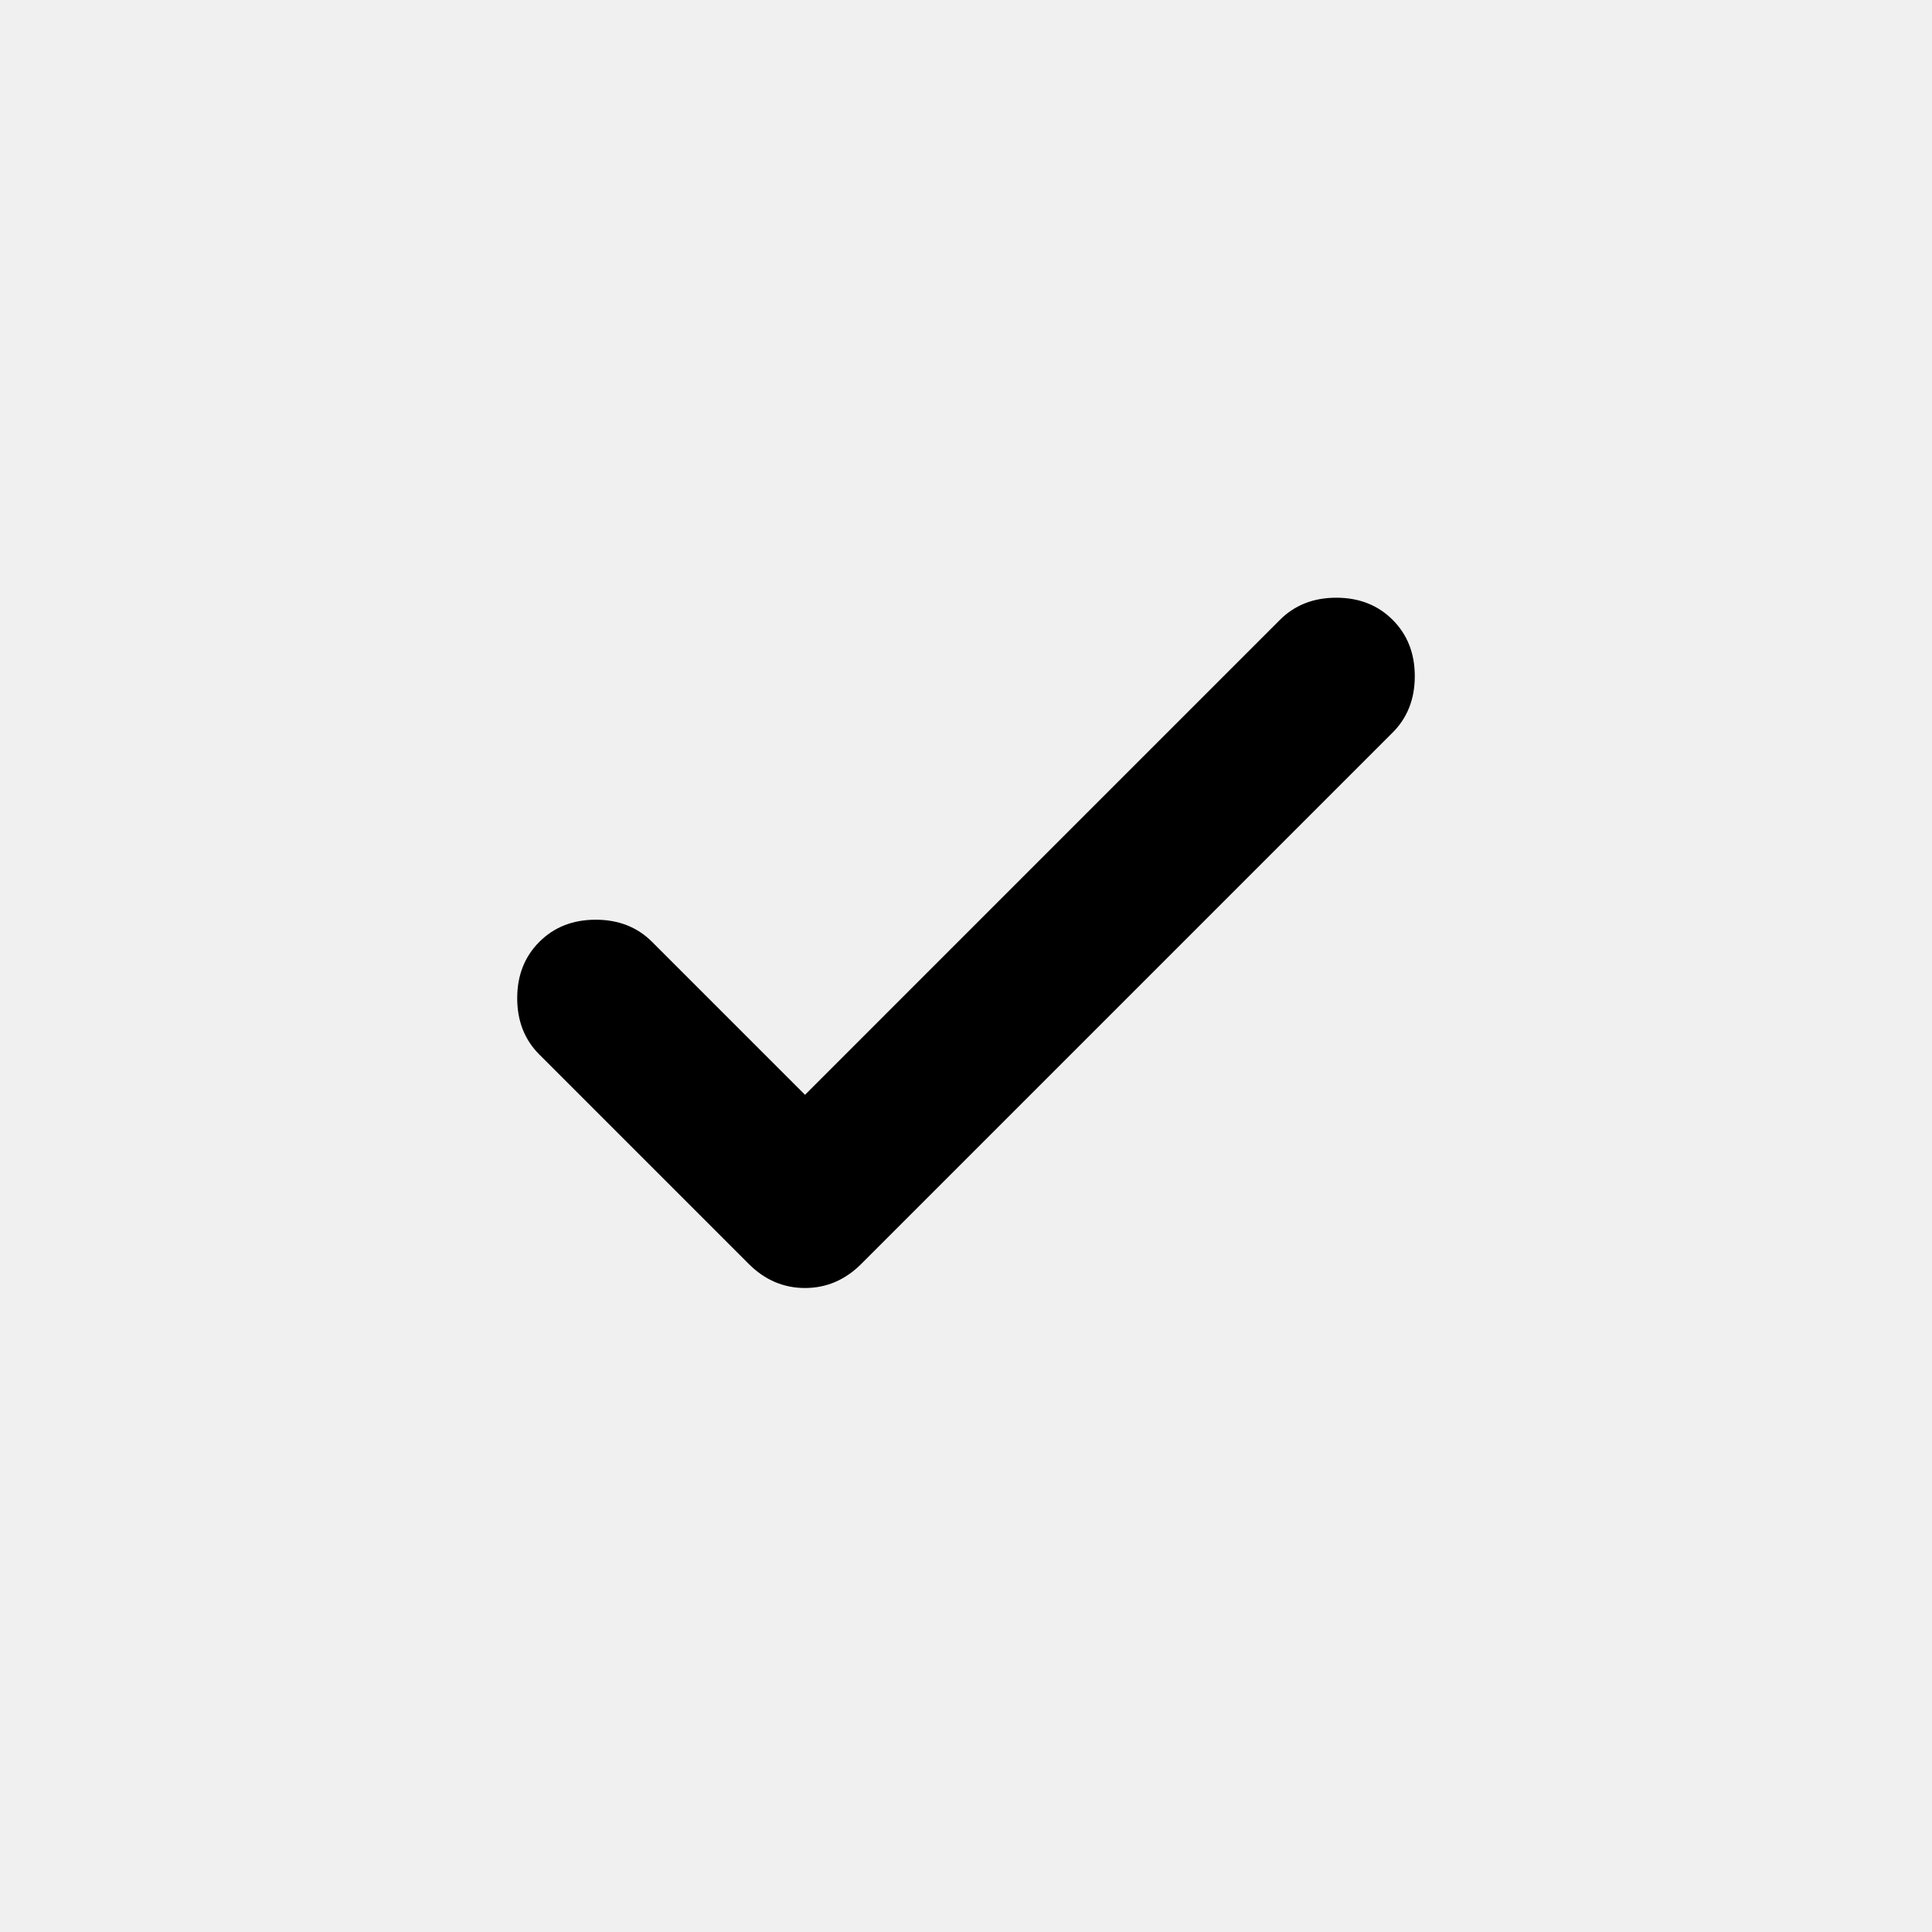
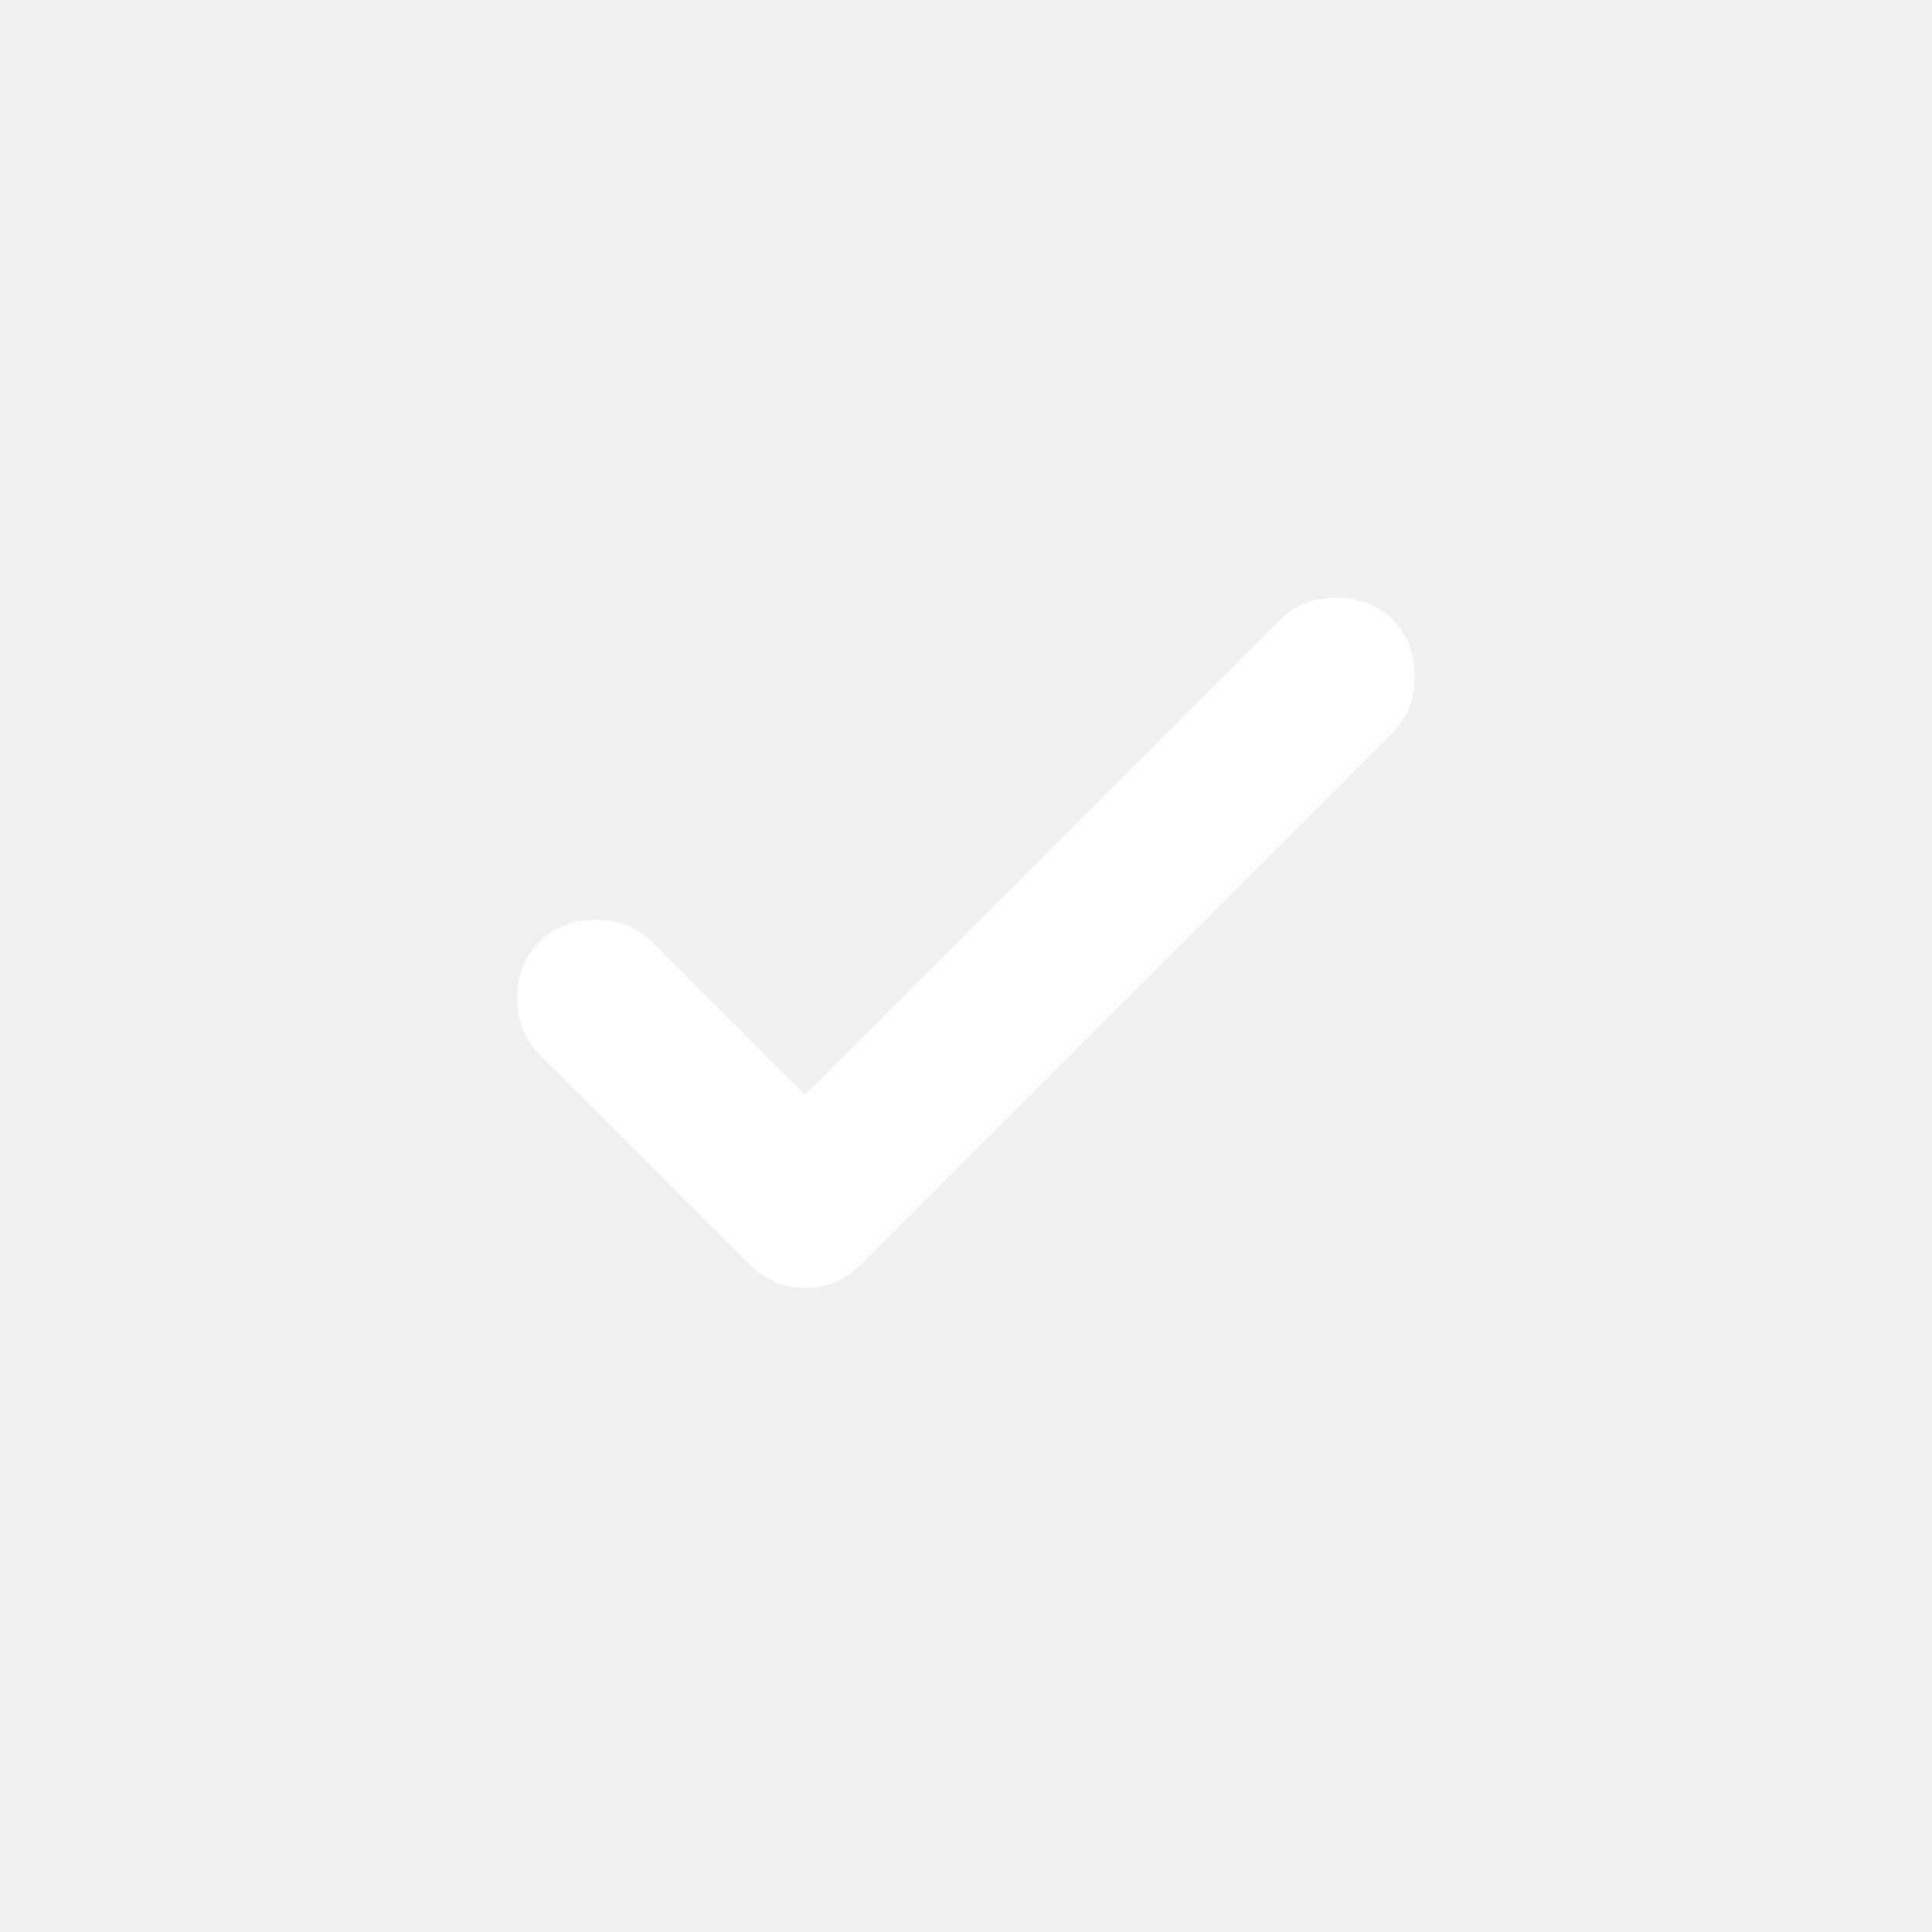
<svg xmlns="http://www.w3.org/2000/svg" width="1em" height="1em" viewBox="0 0 24 24">
-   <path fill="currentColor" d="m10 13.6l5.9-5.9q.275-.275.7-.275t.7.275q.275.275.275.7t-.275.7l-6.6 6.6q-.3.3-.7.3t-.7-.3l-2.6-2.6q-.275-.275-.275-.7t.275-.7q.275-.275.7-.275t.7.275l1.9 1.9Z" />
+   <path fill="white" d="m10 13.6l5.9-5.9q.275-.275.7-.275t.7.275q.275.275.275.7t-.275.7l-6.6 6.6q-.3.3-.7.3t-.7-.3l-2.6-2.6q-.275-.275-.275-.7t.275-.7q.275-.275.7-.275t.7.275l1.9 1.9Z" />
</svg>
